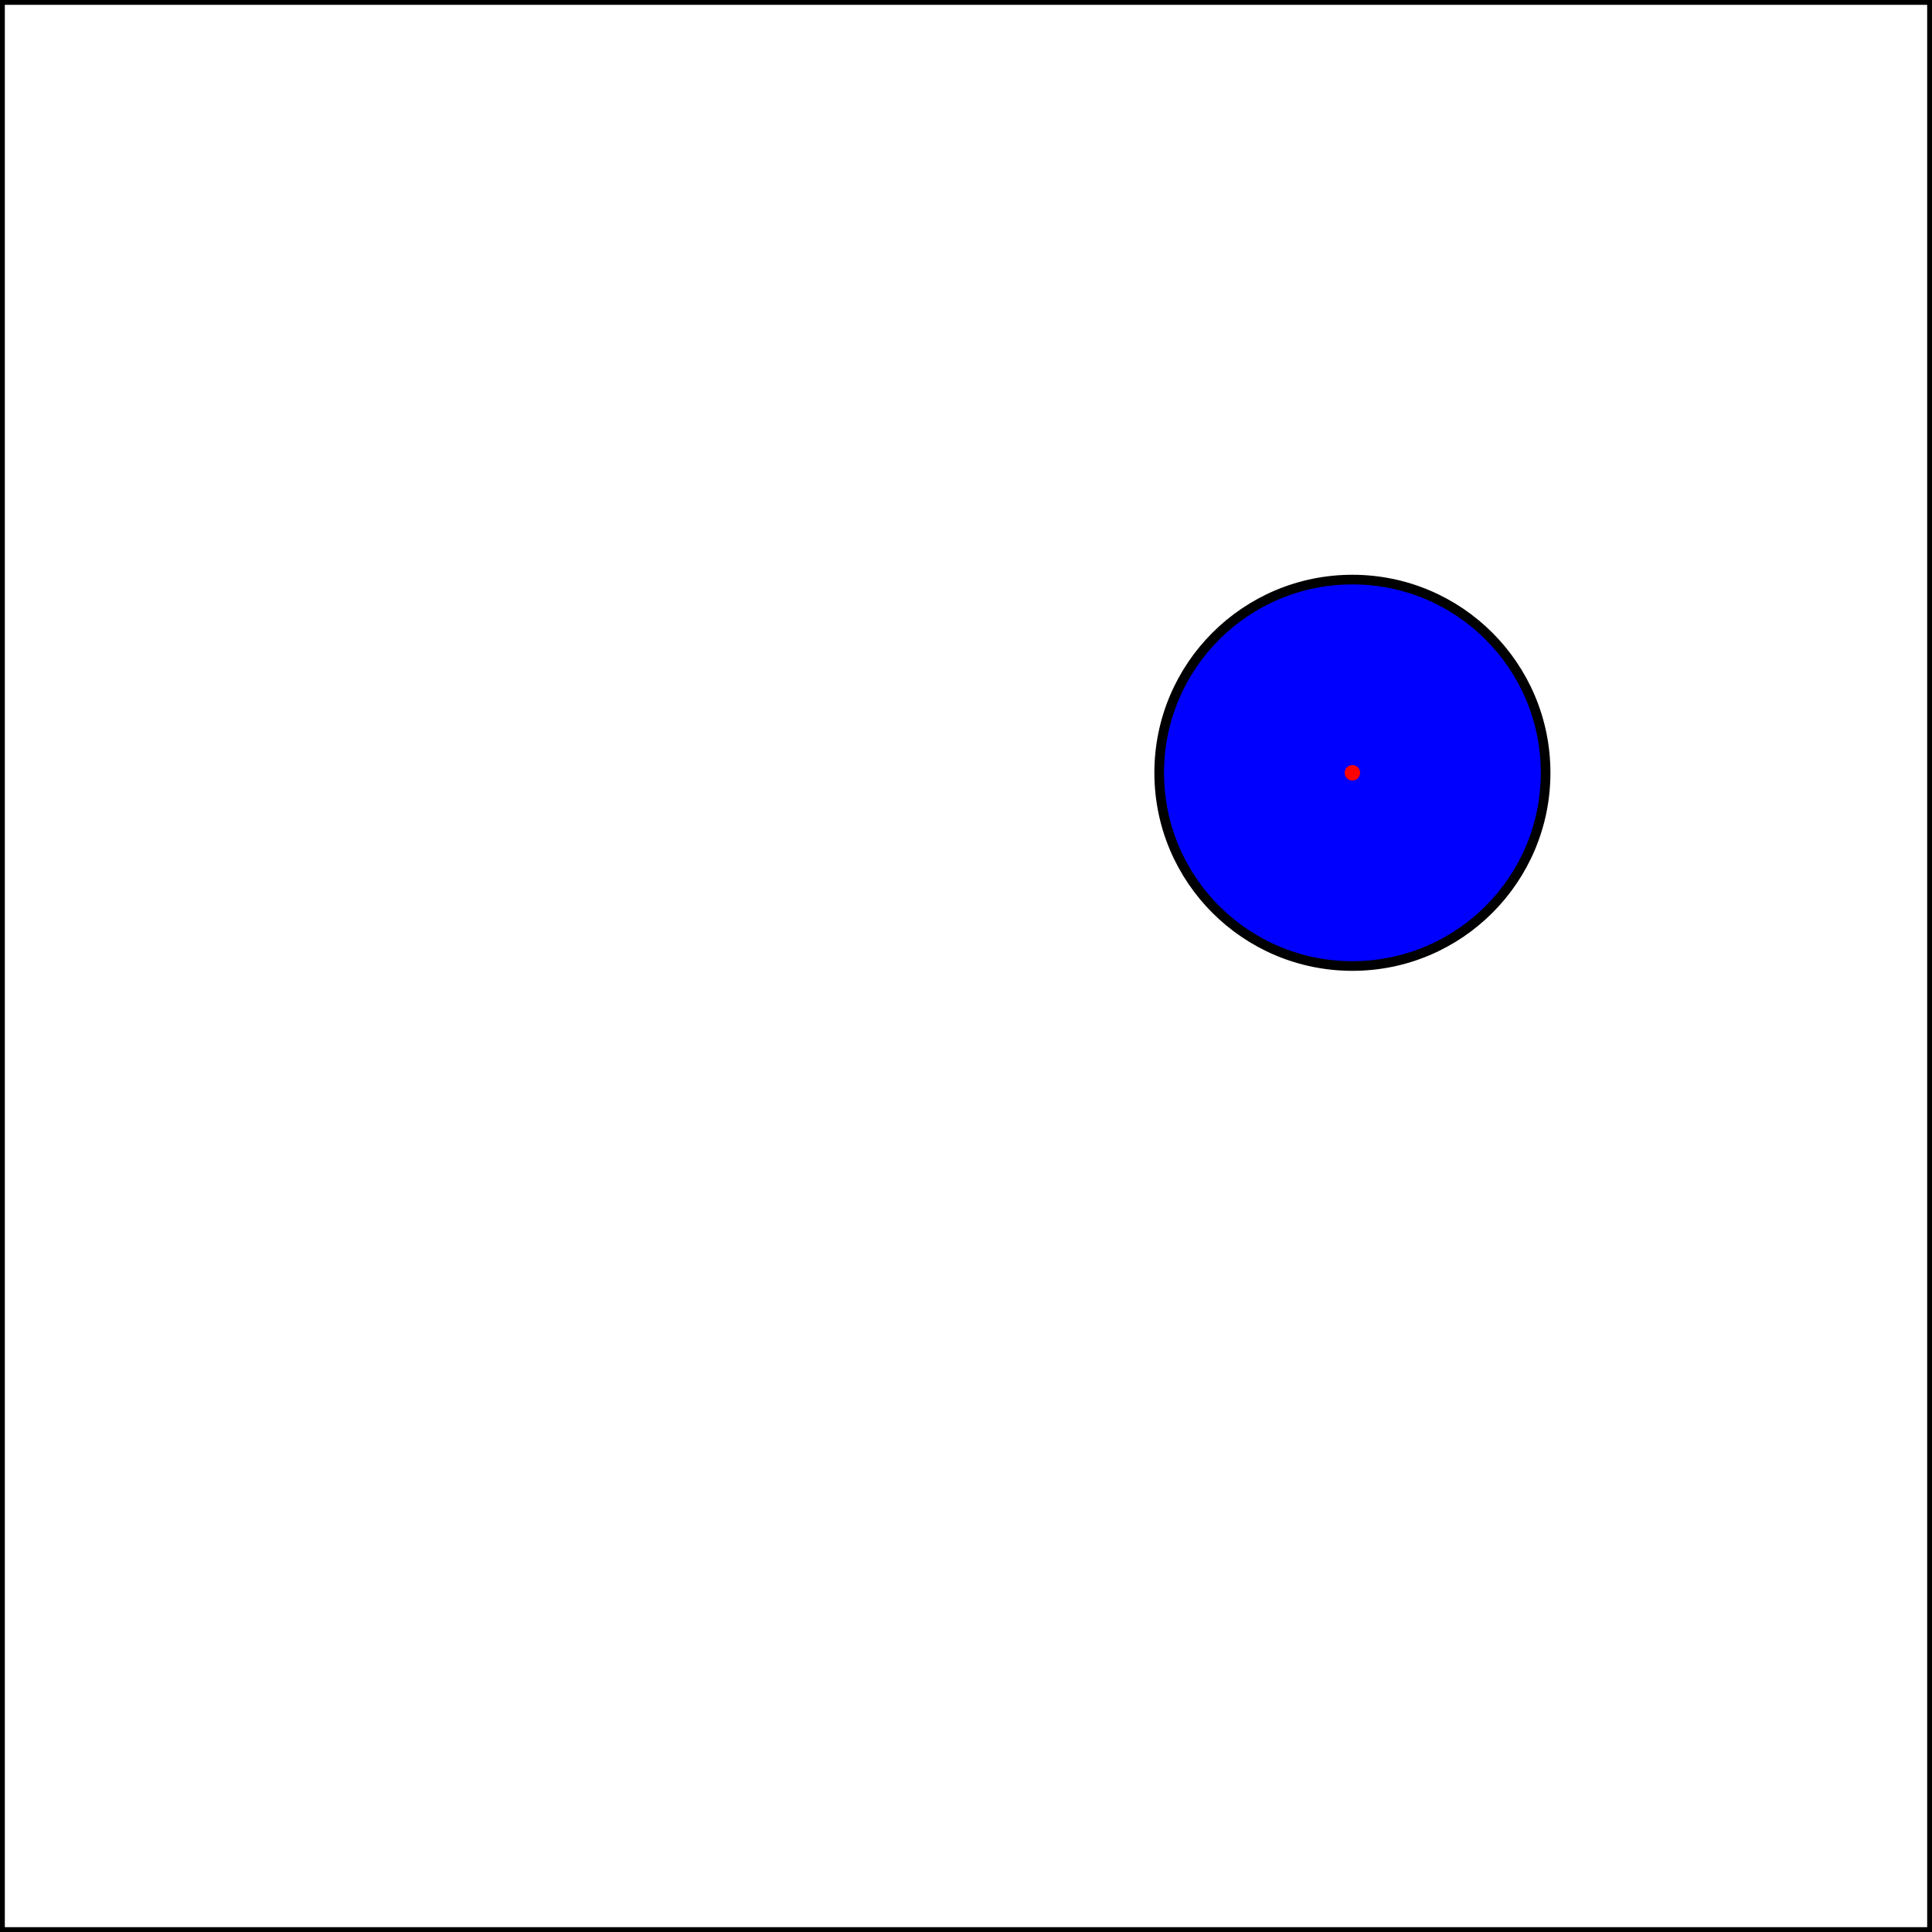
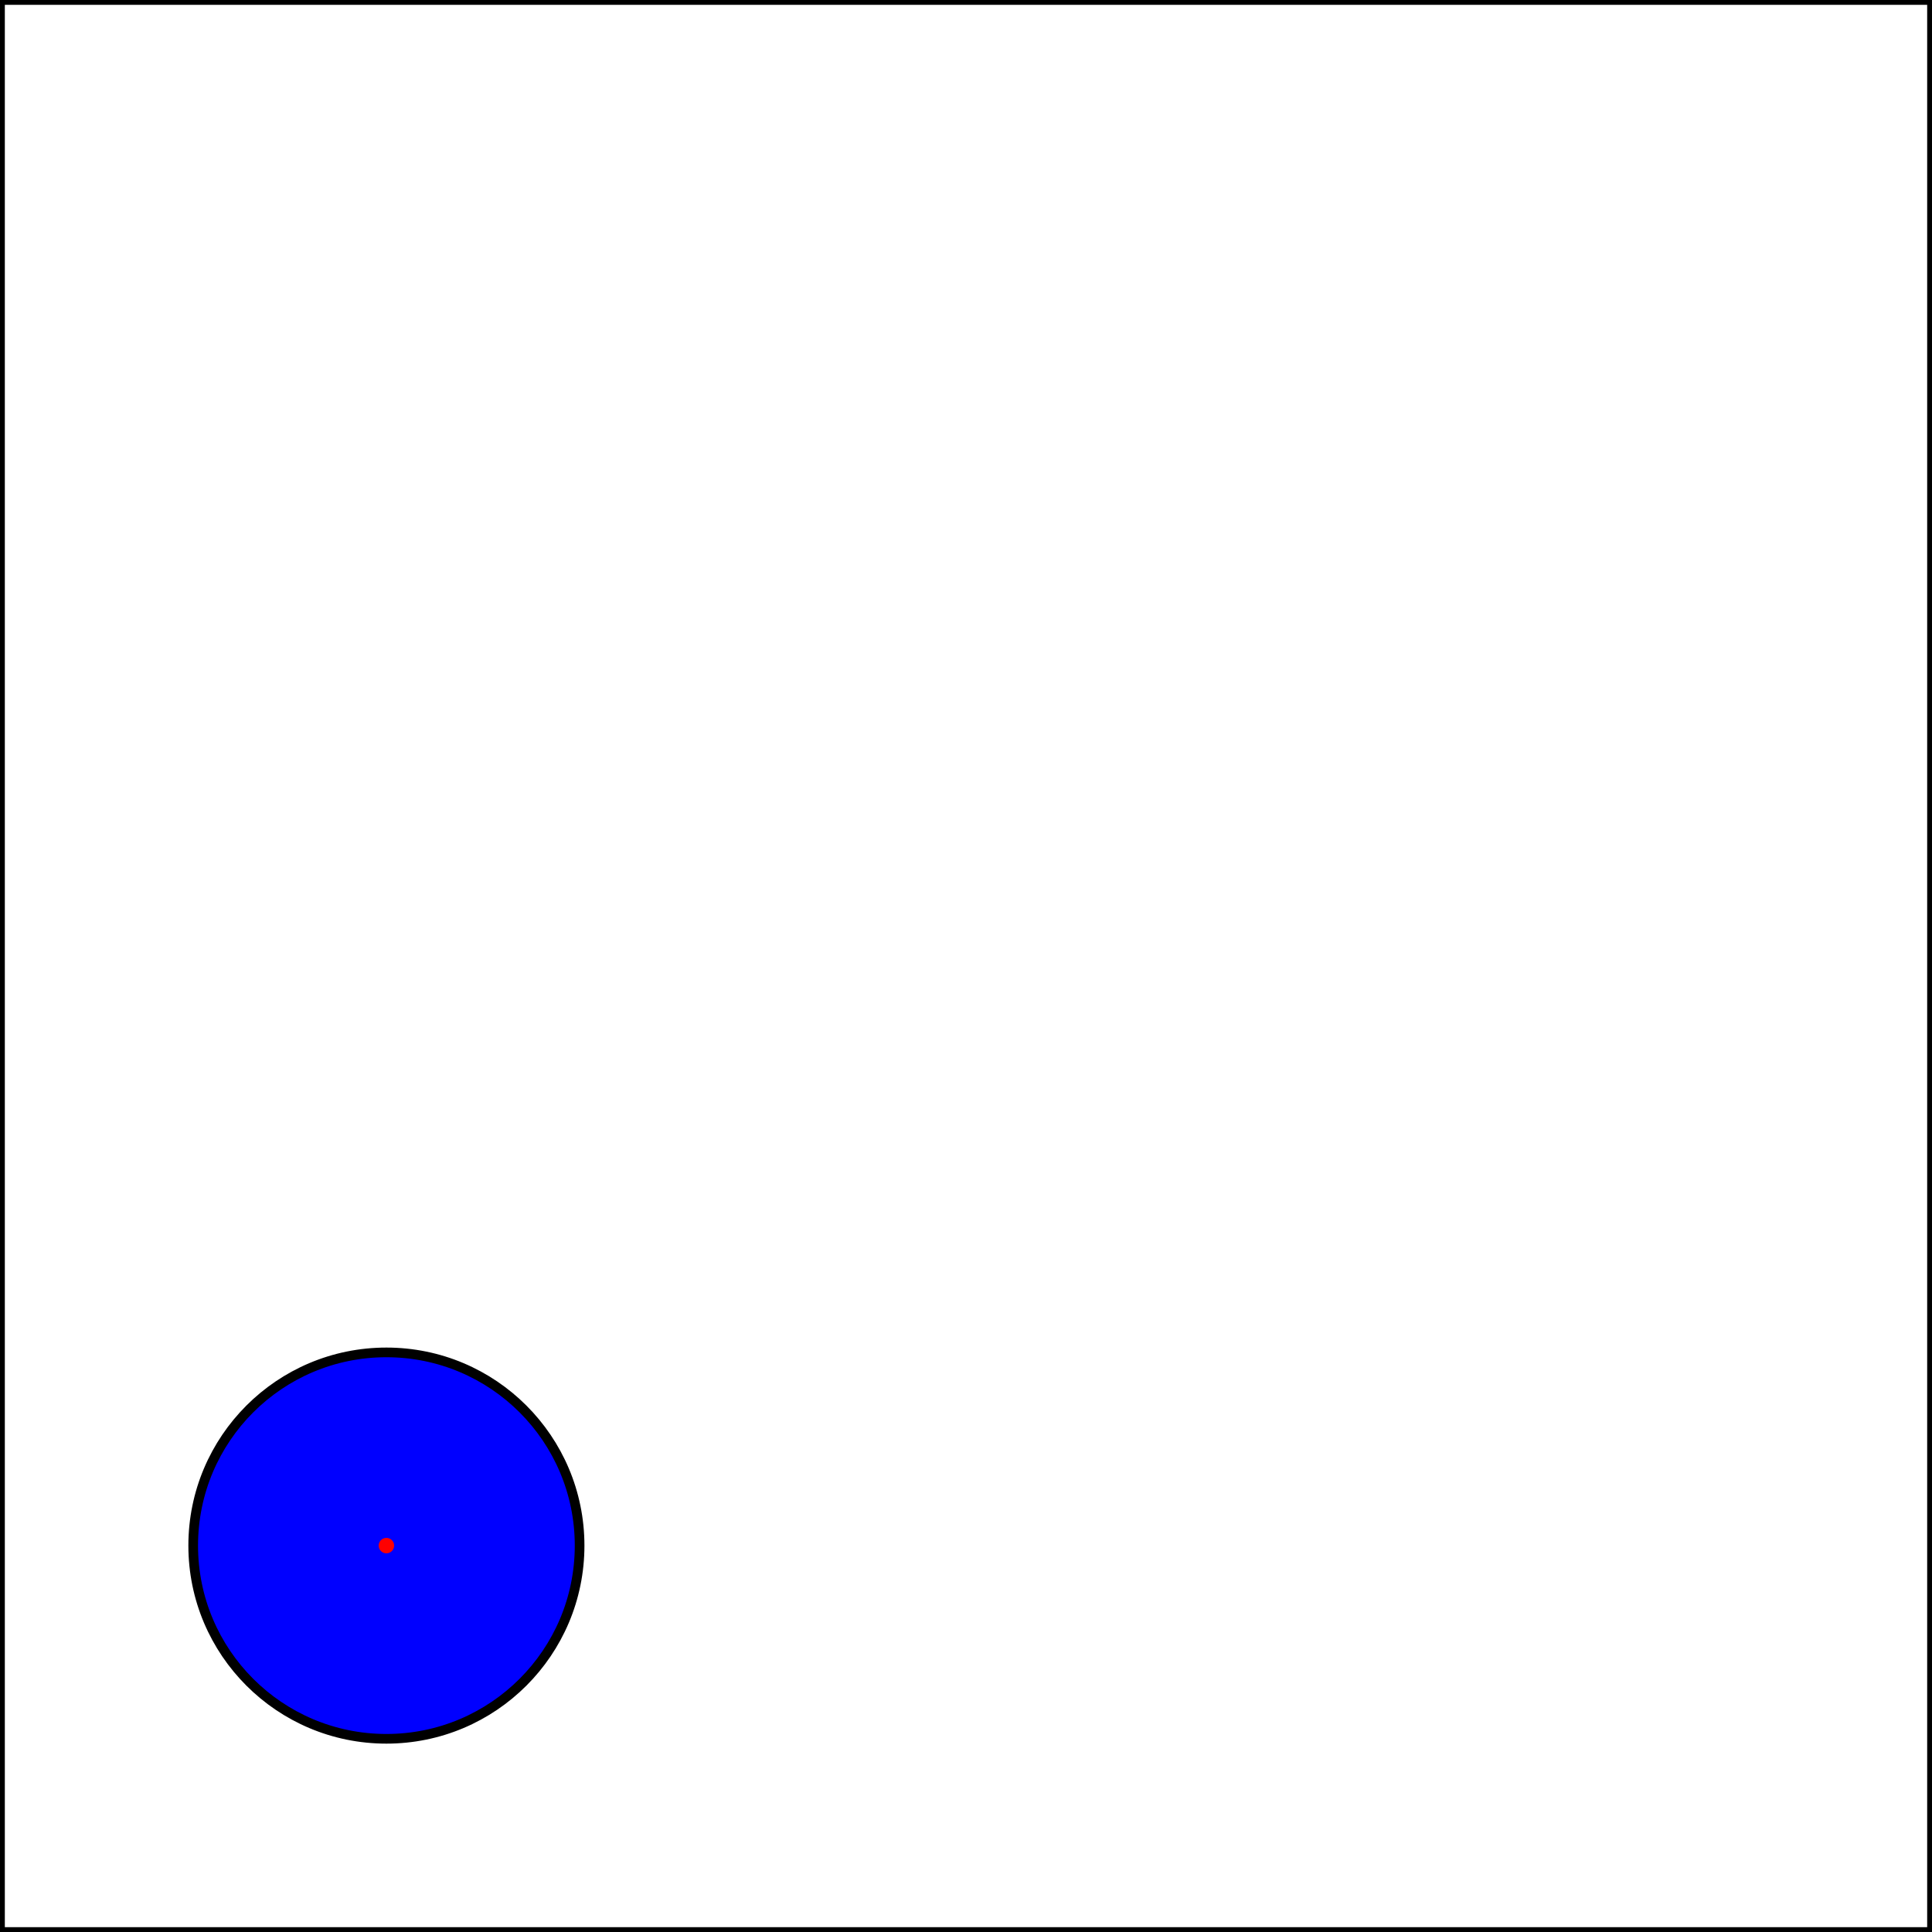
<svg xmlns="http://www.w3.org/2000/svg" height="100" stroke-opacity="1" viewBox="0 0 100 100" font-size="1" width="100" stroke="rgb(0,0,0)" version="1.1">
  <defs>
  </defs>
  <defs>
  </defs>
+   <g stroke-linejoin="miter" stroke-opacity="1.0" fill-opacity="0.0" stroke="rgb(0,0,0)" stroke-width="0.5" fill="rgb(0,0,0)" stroke-linecap="butt" stroke-miterlimit="10.0">
+     <path d="M 100,100 l -0,-100 h -100 l -0,100 Z" />
+   </g>
+   <defs>
+   </defs>
  <g stroke-linejoin="miter" stroke-opacity="1.0" fill-opacity="1.0" stroke="rgb(0,0,0)" stroke-width="0.5" fill="rgb(0,0,255)" stroke-linecap="butt" stroke-miterlimit="10.0">
-     <path d="M 80,40 c 0,-5.523 -4.477,-10 -10 -10c -5.523,-0 -10,4.477 -10 10c -0,5.523 4.477,10 10 10c 5.523,0 10,-4.477 10 -10Z" />
+     <path d="M 30,80 c 0,-5.523 -4.477,-10 -10 -10c -5.523,-0 -10,4.477 -10 10c -0,5.523 4.477,10 10 10c 5.523,0 10,-4.477 10 -10Z" />
  </g>
  <defs>
  </defs>
  <g stroke-linejoin="miter" stroke-opacity="1.0" fill-opacity="1.0" stroke="rgb(0,0,0)" stroke-width="0.0" fill="rgb(255,0,0)" stroke-linecap="butt" stroke-miterlimit="10.0">
-     <path d="M 70.4,40 c 0,-0.221 -0.179,-0.4 -0.4 -0.4c -0.221,-0 -0.4,0.179 -0.4 0.4c -0,0.221 0.179,0.4 0.4 0.4c 0.221,0 0.4,-0.179 0.4 -0.4Z" />
-   </g>
-   <defs>
-   </defs>
-   <g stroke-linejoin="miter" stroke-opacity="1.0" fill-opacity="0.0" stroke="rgb(0,0,0)" stroke-width="0.5" fill="rgb(0,0,0)" stroke-linecap="butt" stroke-miterlimit="10.0">
-     <path d="M 100,100 l -0,-100 h -100 l -0,100 Z" />
+     <path d="M 20.4,80 c 0,-0.221 -0.179,-0.4 -0.4 -0.4c -0.221,-0 -0.4,0.179 -0.4 0.4c -0,0.221 0.179,0.4 0.4 0.4c 0.221,0 0.4,-0.179 0.4 -0.4Z" />
  </g>
</svg>
